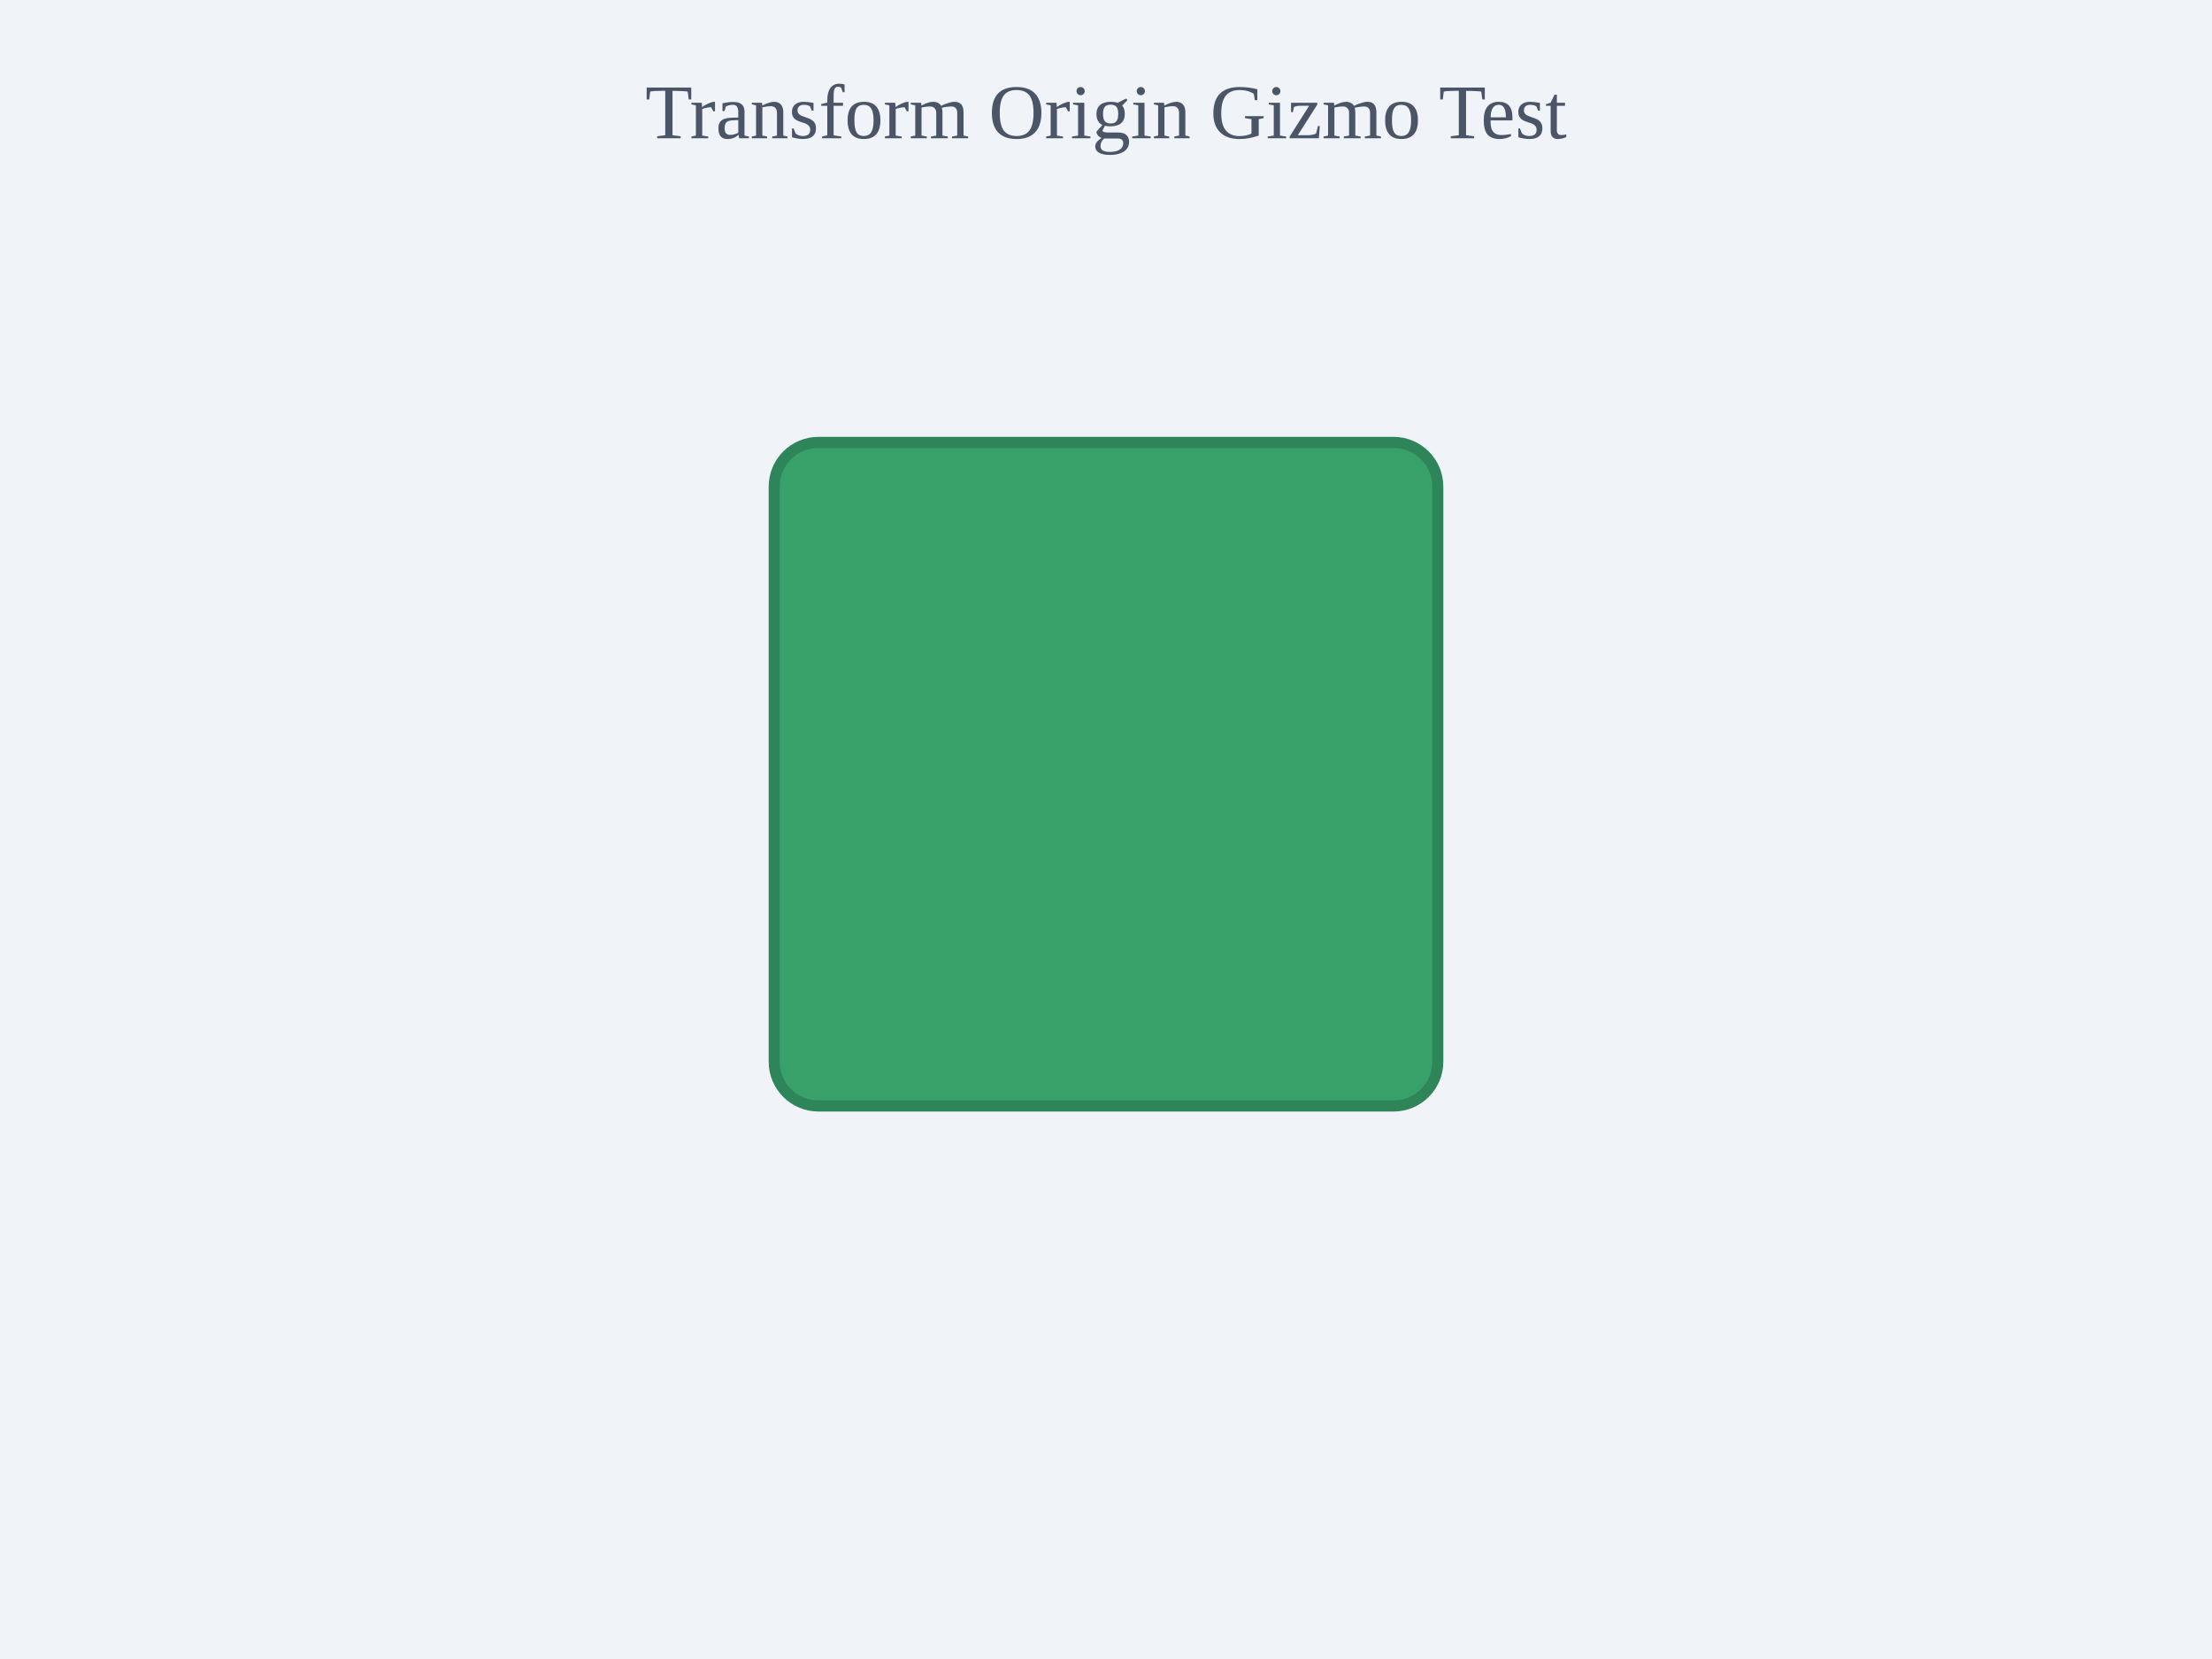
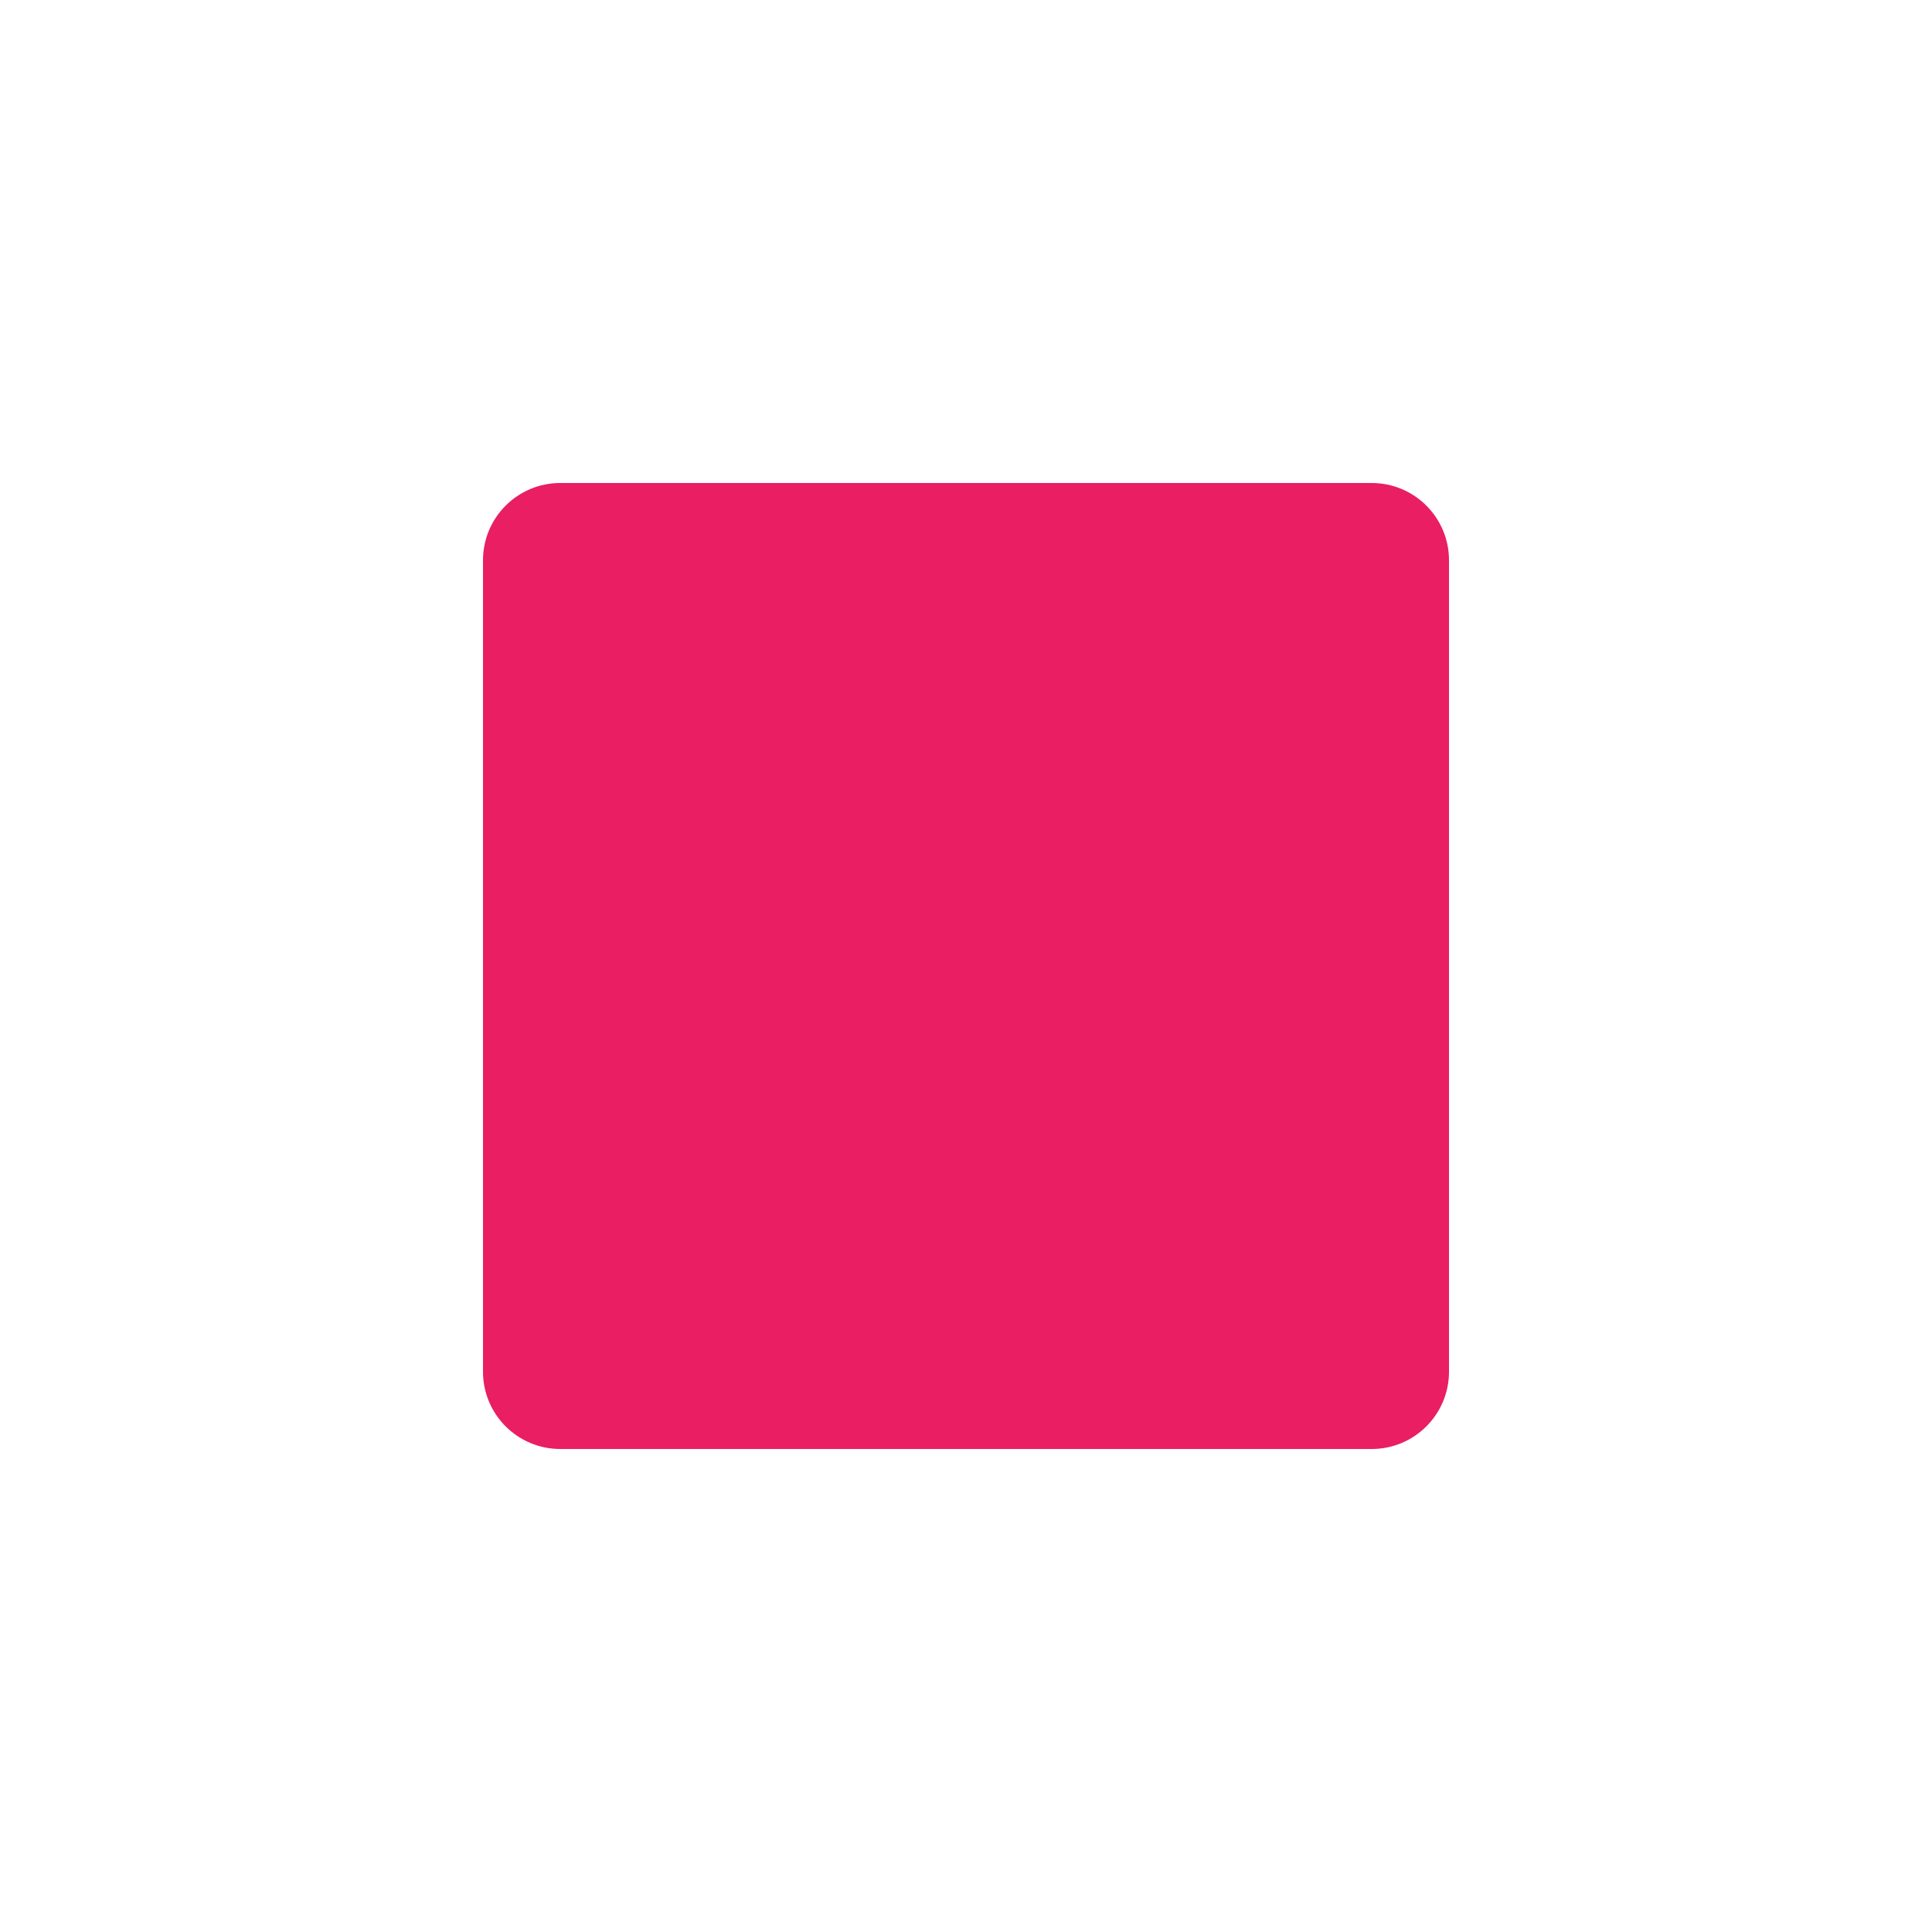
- <svg xmlns="http://www.w3.org/2000/svg" viewBox="0 0 400 300" width="400" height="300">
-   <rect width="400" height="300" fill="#f0f4f8" />
-   <text x="200" y="25" text-anchor="middle" font-size="14" fill="#4a5568">Transform Origin Gizmo Test</text>
-   <rect x="140" y="80" width="120" height="120" rx="8" fill="#38a169" stroke="#2f855a" stroke-width="2" transform-origin="200 140">
-     <animate attributeName="transform-origin" from="200 140" to="260 200" dur="2s" repeatCount="indefinite" fill="freeze" />
-     <animateTransform attributeName="transform" type="rotate" from="0" to="45" dur="2s" repeatCount="indefinite" />
+ <svg xmlns="http://www.w3.org/2000/svg" viewBox="0 0 200 200" width="200" height="200">
+   <rect x="50" y="50" width="100" height="100" fill="#E91E63" rx="8">
+     <animate attributeName="transform-origin" from="100px 100px" to="50px 50px" dur="2s" repeatCount="indefinite" fill="freeze" />
+     <animateTransform attributeName="transform" type="rotate" from="0" to="360" dur="4s" repeatCount="indefinite" />
  </rect>
</svg>
